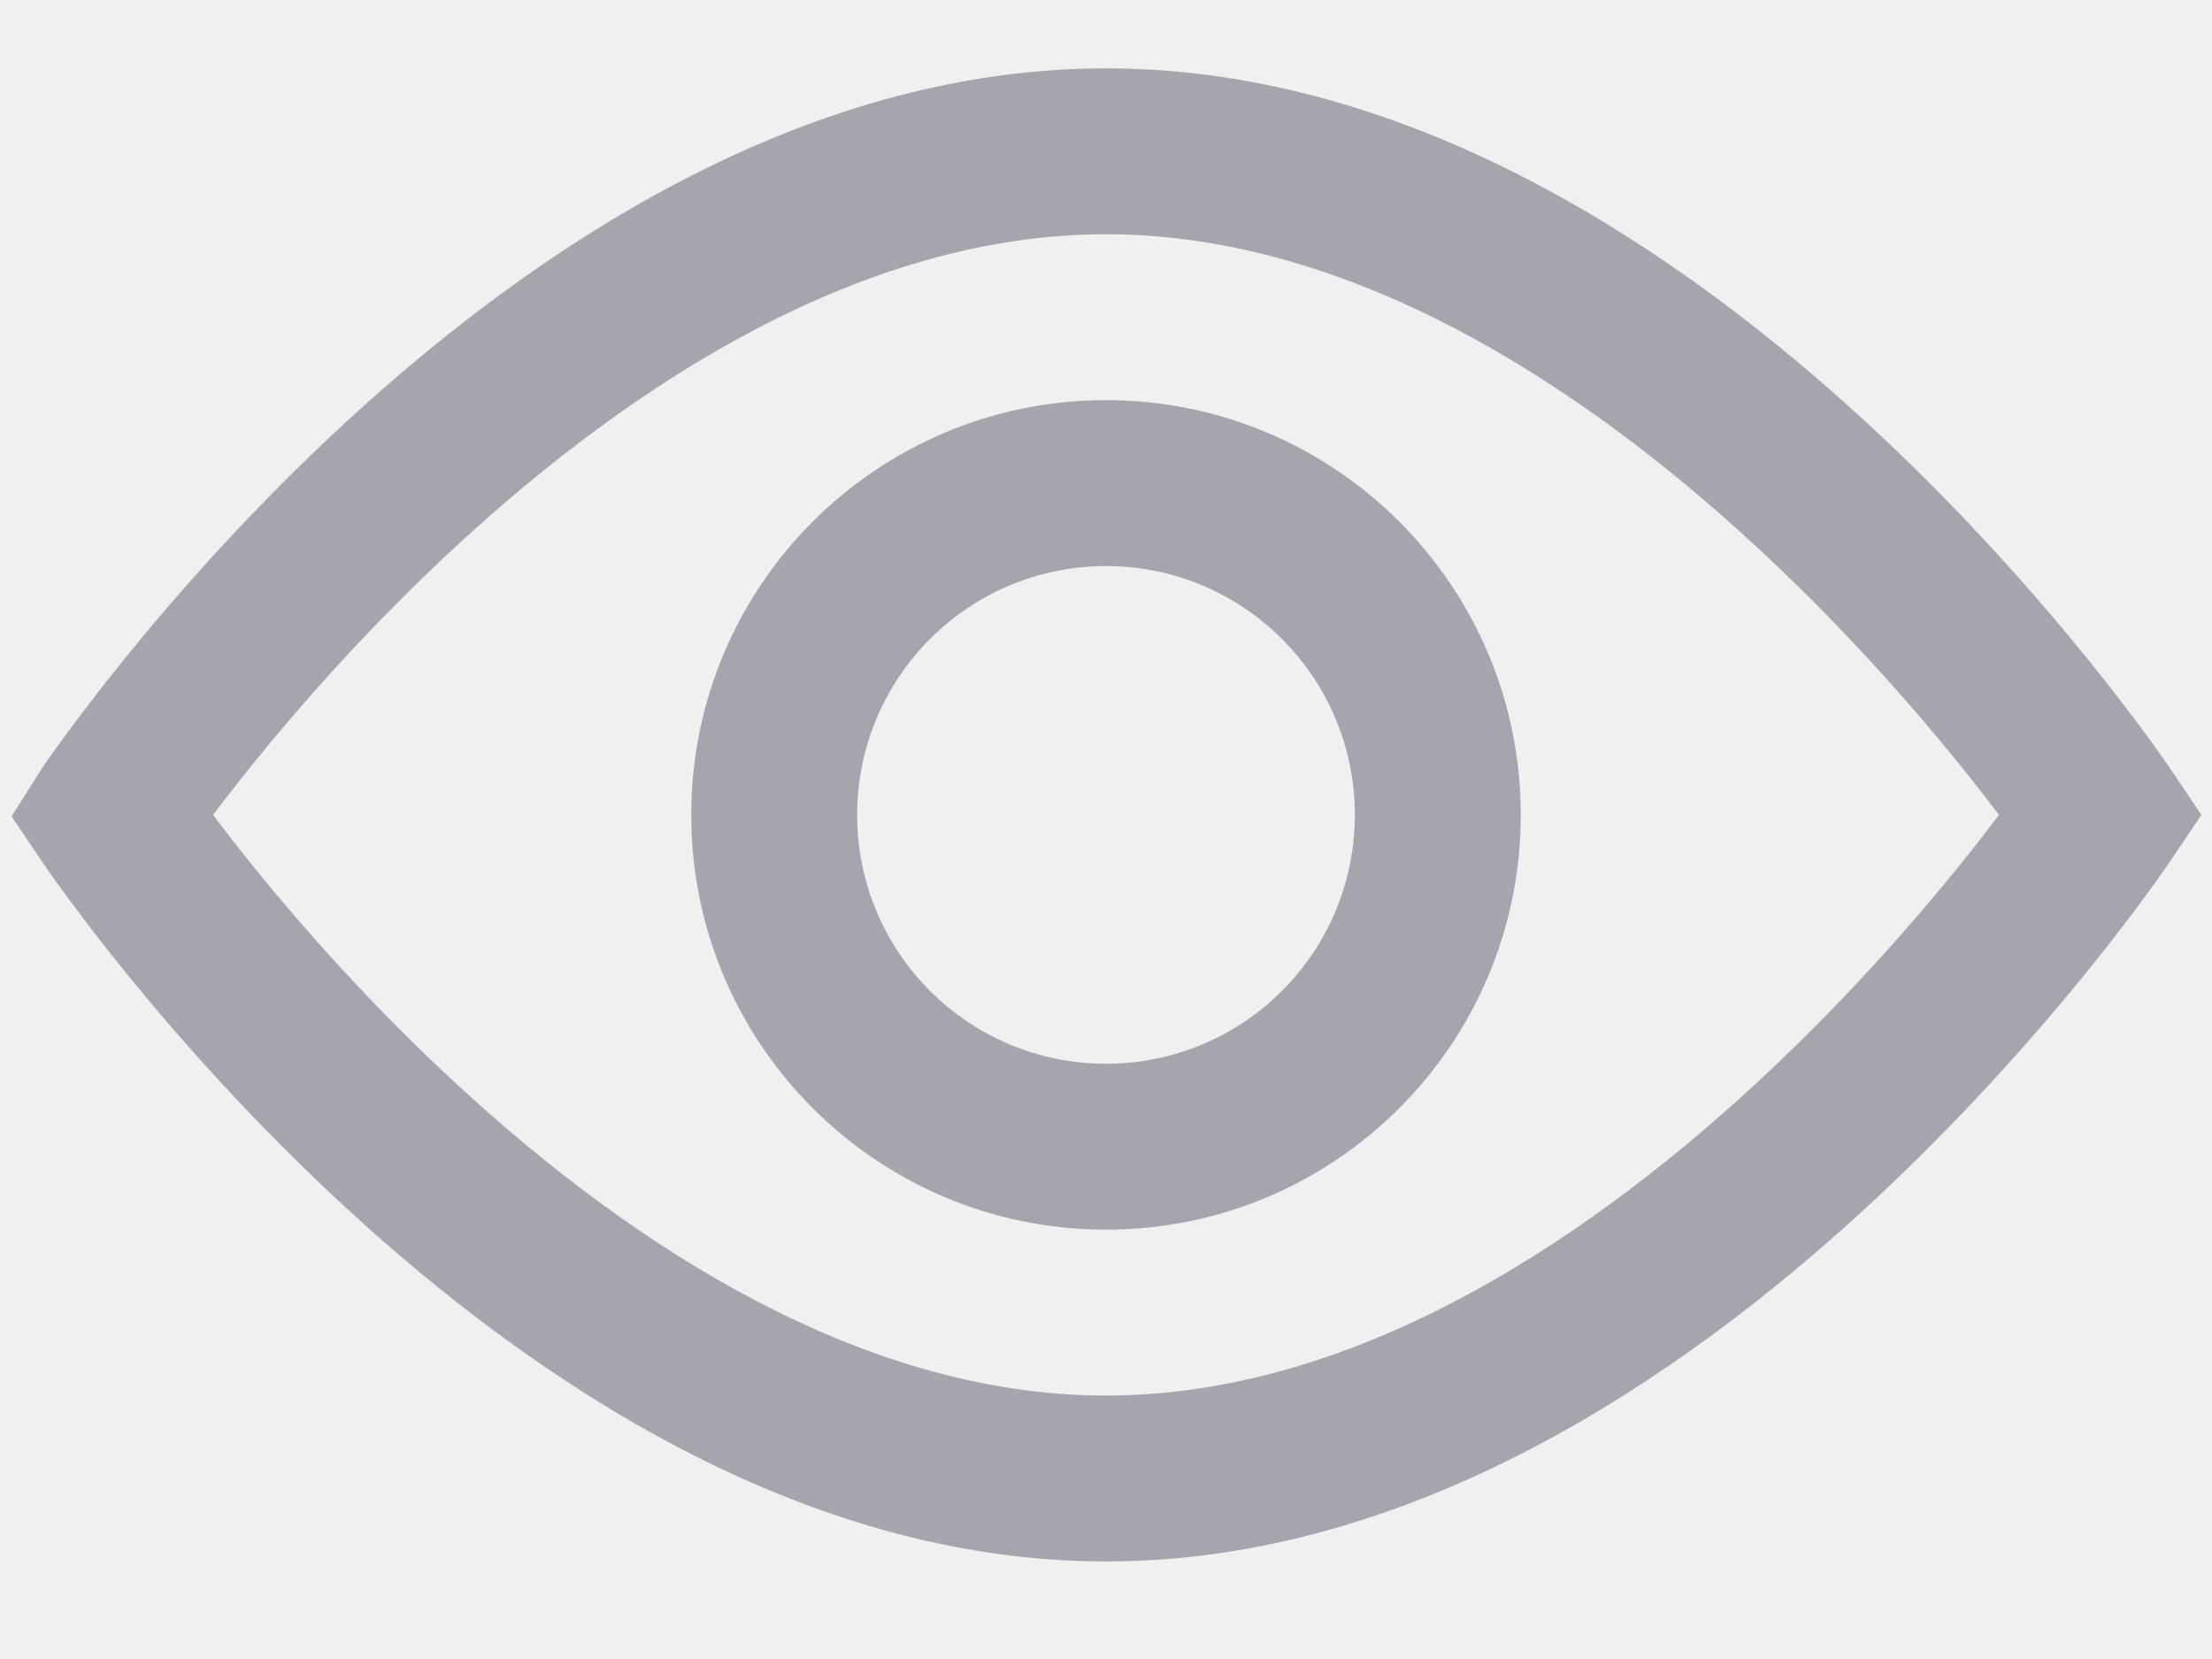
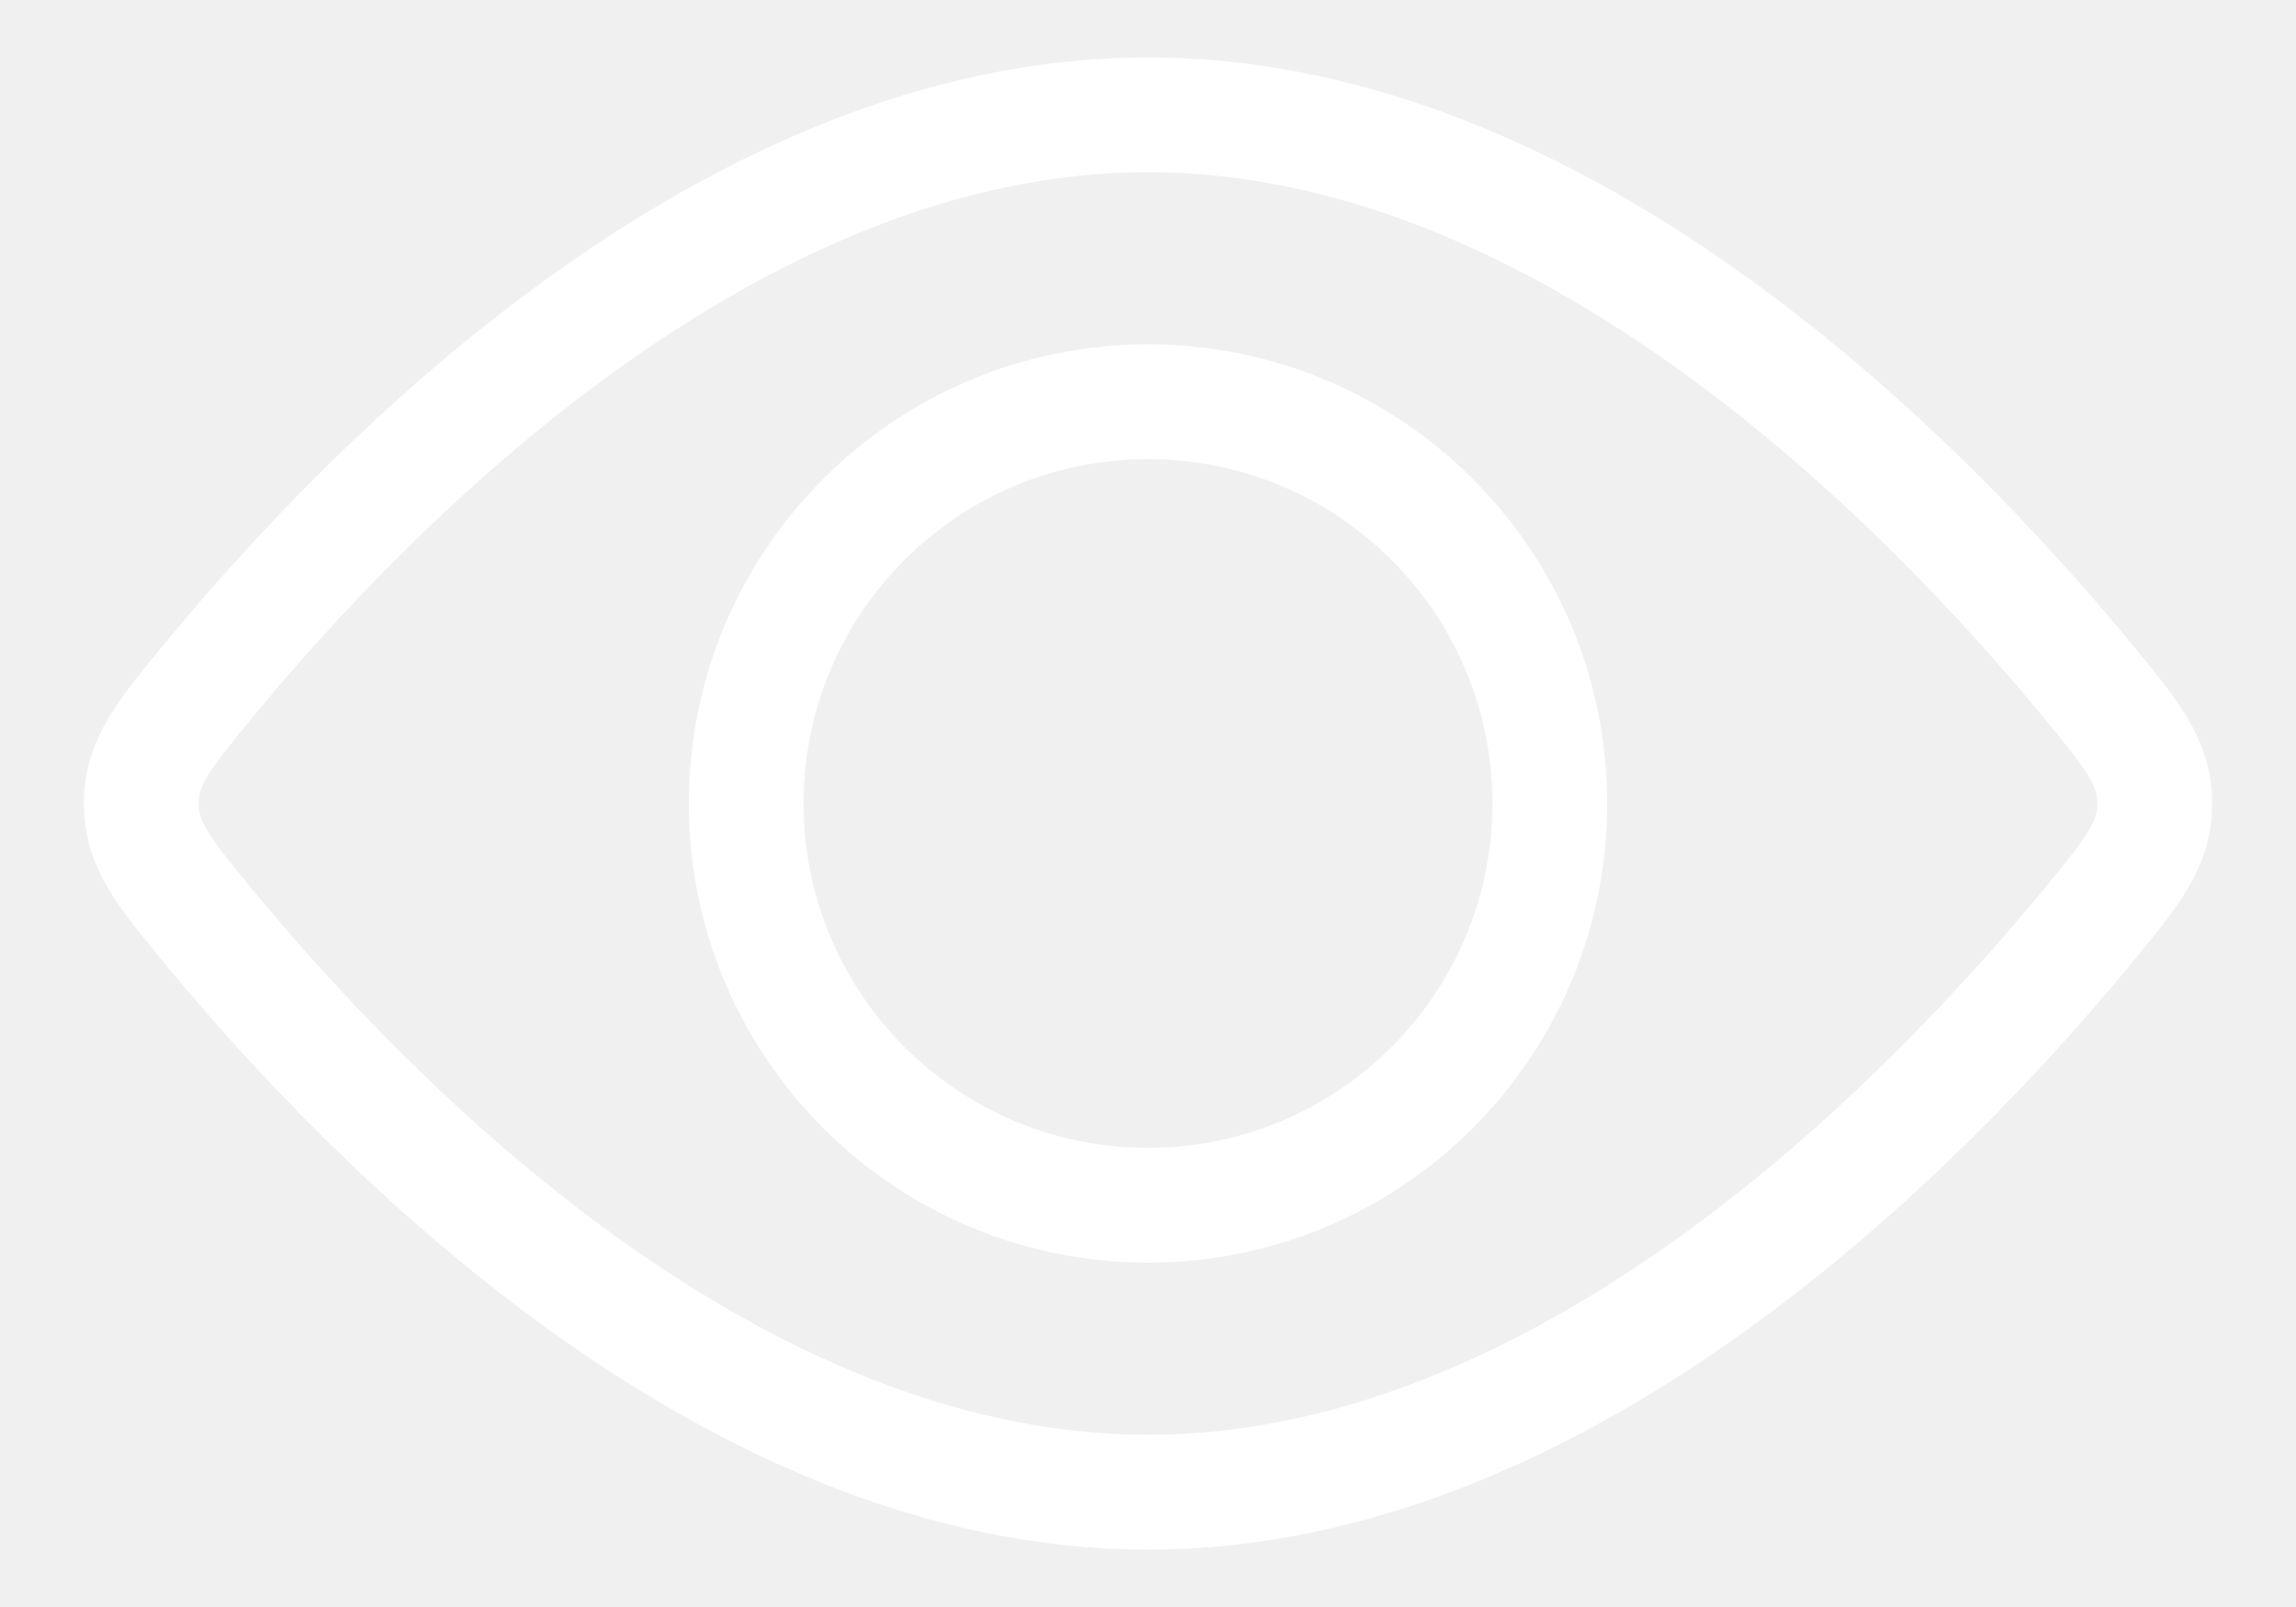
- <svg xmlns="http://www.w3.org/2000/svg" width="20" height="15" viewBox="0 0 20 15" fill="none">
-   <path fill-rule="evenodd" clip-rule="evenodd" d="M10 0.618C7.226 0.618 4.797 2.279 3.128 3.816C2.28 4.597 1.596 5.376 1.124 5.959C0.888 6.251 0.704 6.495 0.577 6.668C0.514 6.754 0.465 6.823 0.432 6.871C0.415 6.895 0.402 6.914 0.393 6.927L0.382 6.943L0.379 6.948L0.105 7.381L0.378 7.787L0.379 7.789L0.382 7.793L0.393 7.809C0.402 7.822 0.415 7.841 0.432 7.865C0.465 7.913 0.514 7.982 0.577 8.068C0.704 8.241 0.888 8.486 1.124 8.778C1.596 9.36 2.28 10.139 3.128 10.92C4.797 12.457 7.226 14.118 10 14.118C12.774 14.118 15.203 12.457 16.872 10.92C17.72 10.139 18.404 9.36 18.876 8.778C19.112 8.486 19.296 8.241 19.423 8.068C19.486 7.982 19.535 7.913 19.568 7.865C19.585 7.841 19.598 7.822 19.607 7.809L19.618 7.793L19.621 7.789L19.622 7.787L19.904 7.368L19.622 6.949L19.621 6.948L19.618 6.943L19.607 6.927C19.598 6.914 19.585 6.895 19.568 6.871C19.535 6.823 19.486 6.754 19.423 6.668C19.296 6.495 19.112 6.251 18.876 5.959C18.404 5.376 17.72 4.597 16.872 3.816C15.203 2.279 12.774 0.618 10 0.618ZM2.29 7.834C2.147 7.657 2.025 7.499 1.926 7.368C2.025 7.237 2.147 7.08 2.29 6.903C2.729 6.36 3.363 5.639 4.144 4.92C5.733 3.457 7.804 2.118 10 2.118C12.196 2.118 14.268 3.457 15.856 4.92C16.637 5.639 17.271 6.36 17.71 6.903C17.853 7.08 17.975 7.237 18.074 7.368C17.975 7.499 17.853 7.657 17.71 7.834C17.271 8.376 16.637 9.097 15.856 9.816C14.268 11.279 12.196 12.618 10 12.618C7.804 12.618 5.733 11.279 4.144 9.816C3.363 9.097 2.729 8.376 2.29 7.834ZM12.25 7.368C12.25 8.611 11.243 9.618 10 9.618C8.757 9.618 7.75 8.611 7.75 7.368C7.75 6.126 8.757 5.118 10 5.118C11.243 5.118 12.25 6.126 12.25 7.368ZM13.75 7.368C13.75 9.439 12.071 11.118 10 11.118C7.929 11.118 6.25 9.439 6.25 7.368C6.25 5.297 7.929 3.618 10 3.618C12.071 3.618 13.75 5.297 13.75 7.368Z" fill="#A5A5AD" />
+ <svg xmlns="http://www.w3.org/2000/svg" width="20" height="14" viewBox="0 0 20 14" fill="none">
+   <circle cx="10" cy="7" r="3.5" stroke="#fff" />
+   <path d="M18.188 5.934C18.576 6.406 18.77 6.641 18.77 7C18.77 7.359 18.576 7.594 18.188 8.066C16.768 9.79 13.636 13 10 13C6.364 13 3.232 9.79 1.812 8.066C1.424 7.594 1.23 7.359 1.23 7C1.23 6.641 1.424 6.406 1.812 5.934C3.232 4.21 6.364 1 10 1C13.636 1 16.768 4.21 18.188 5.934Z" stroke="#fff" />
</svg>
